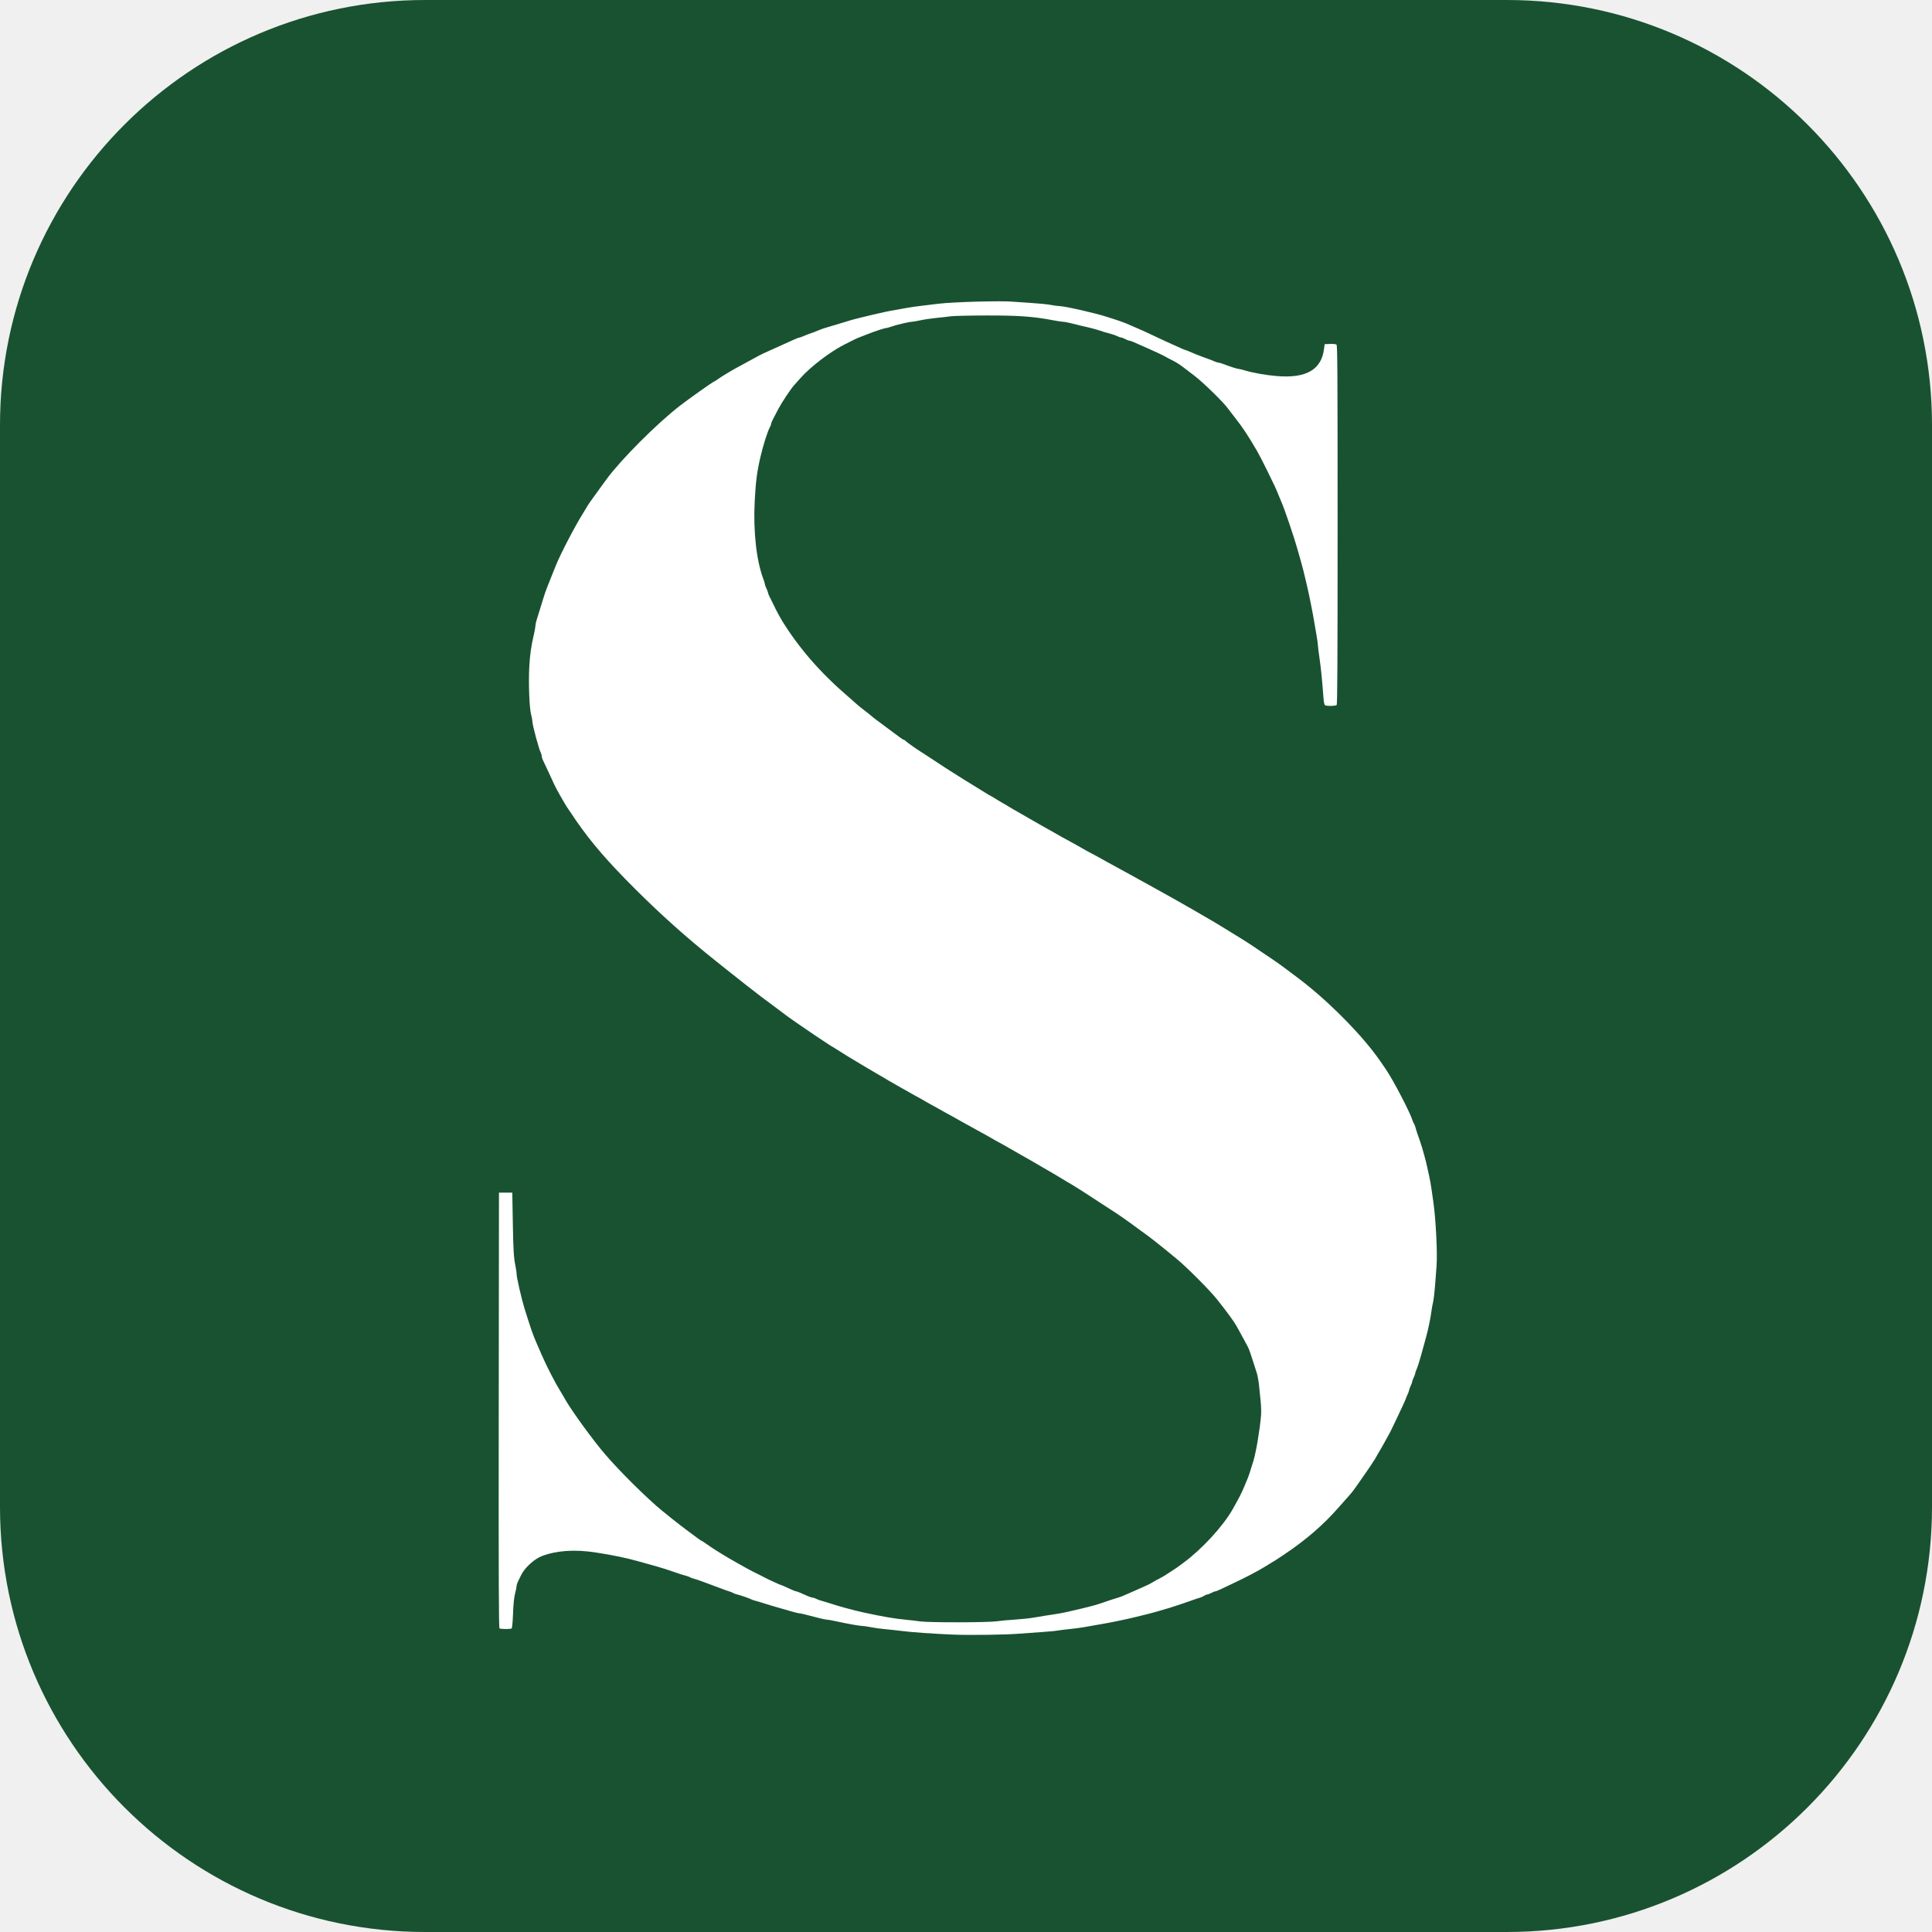
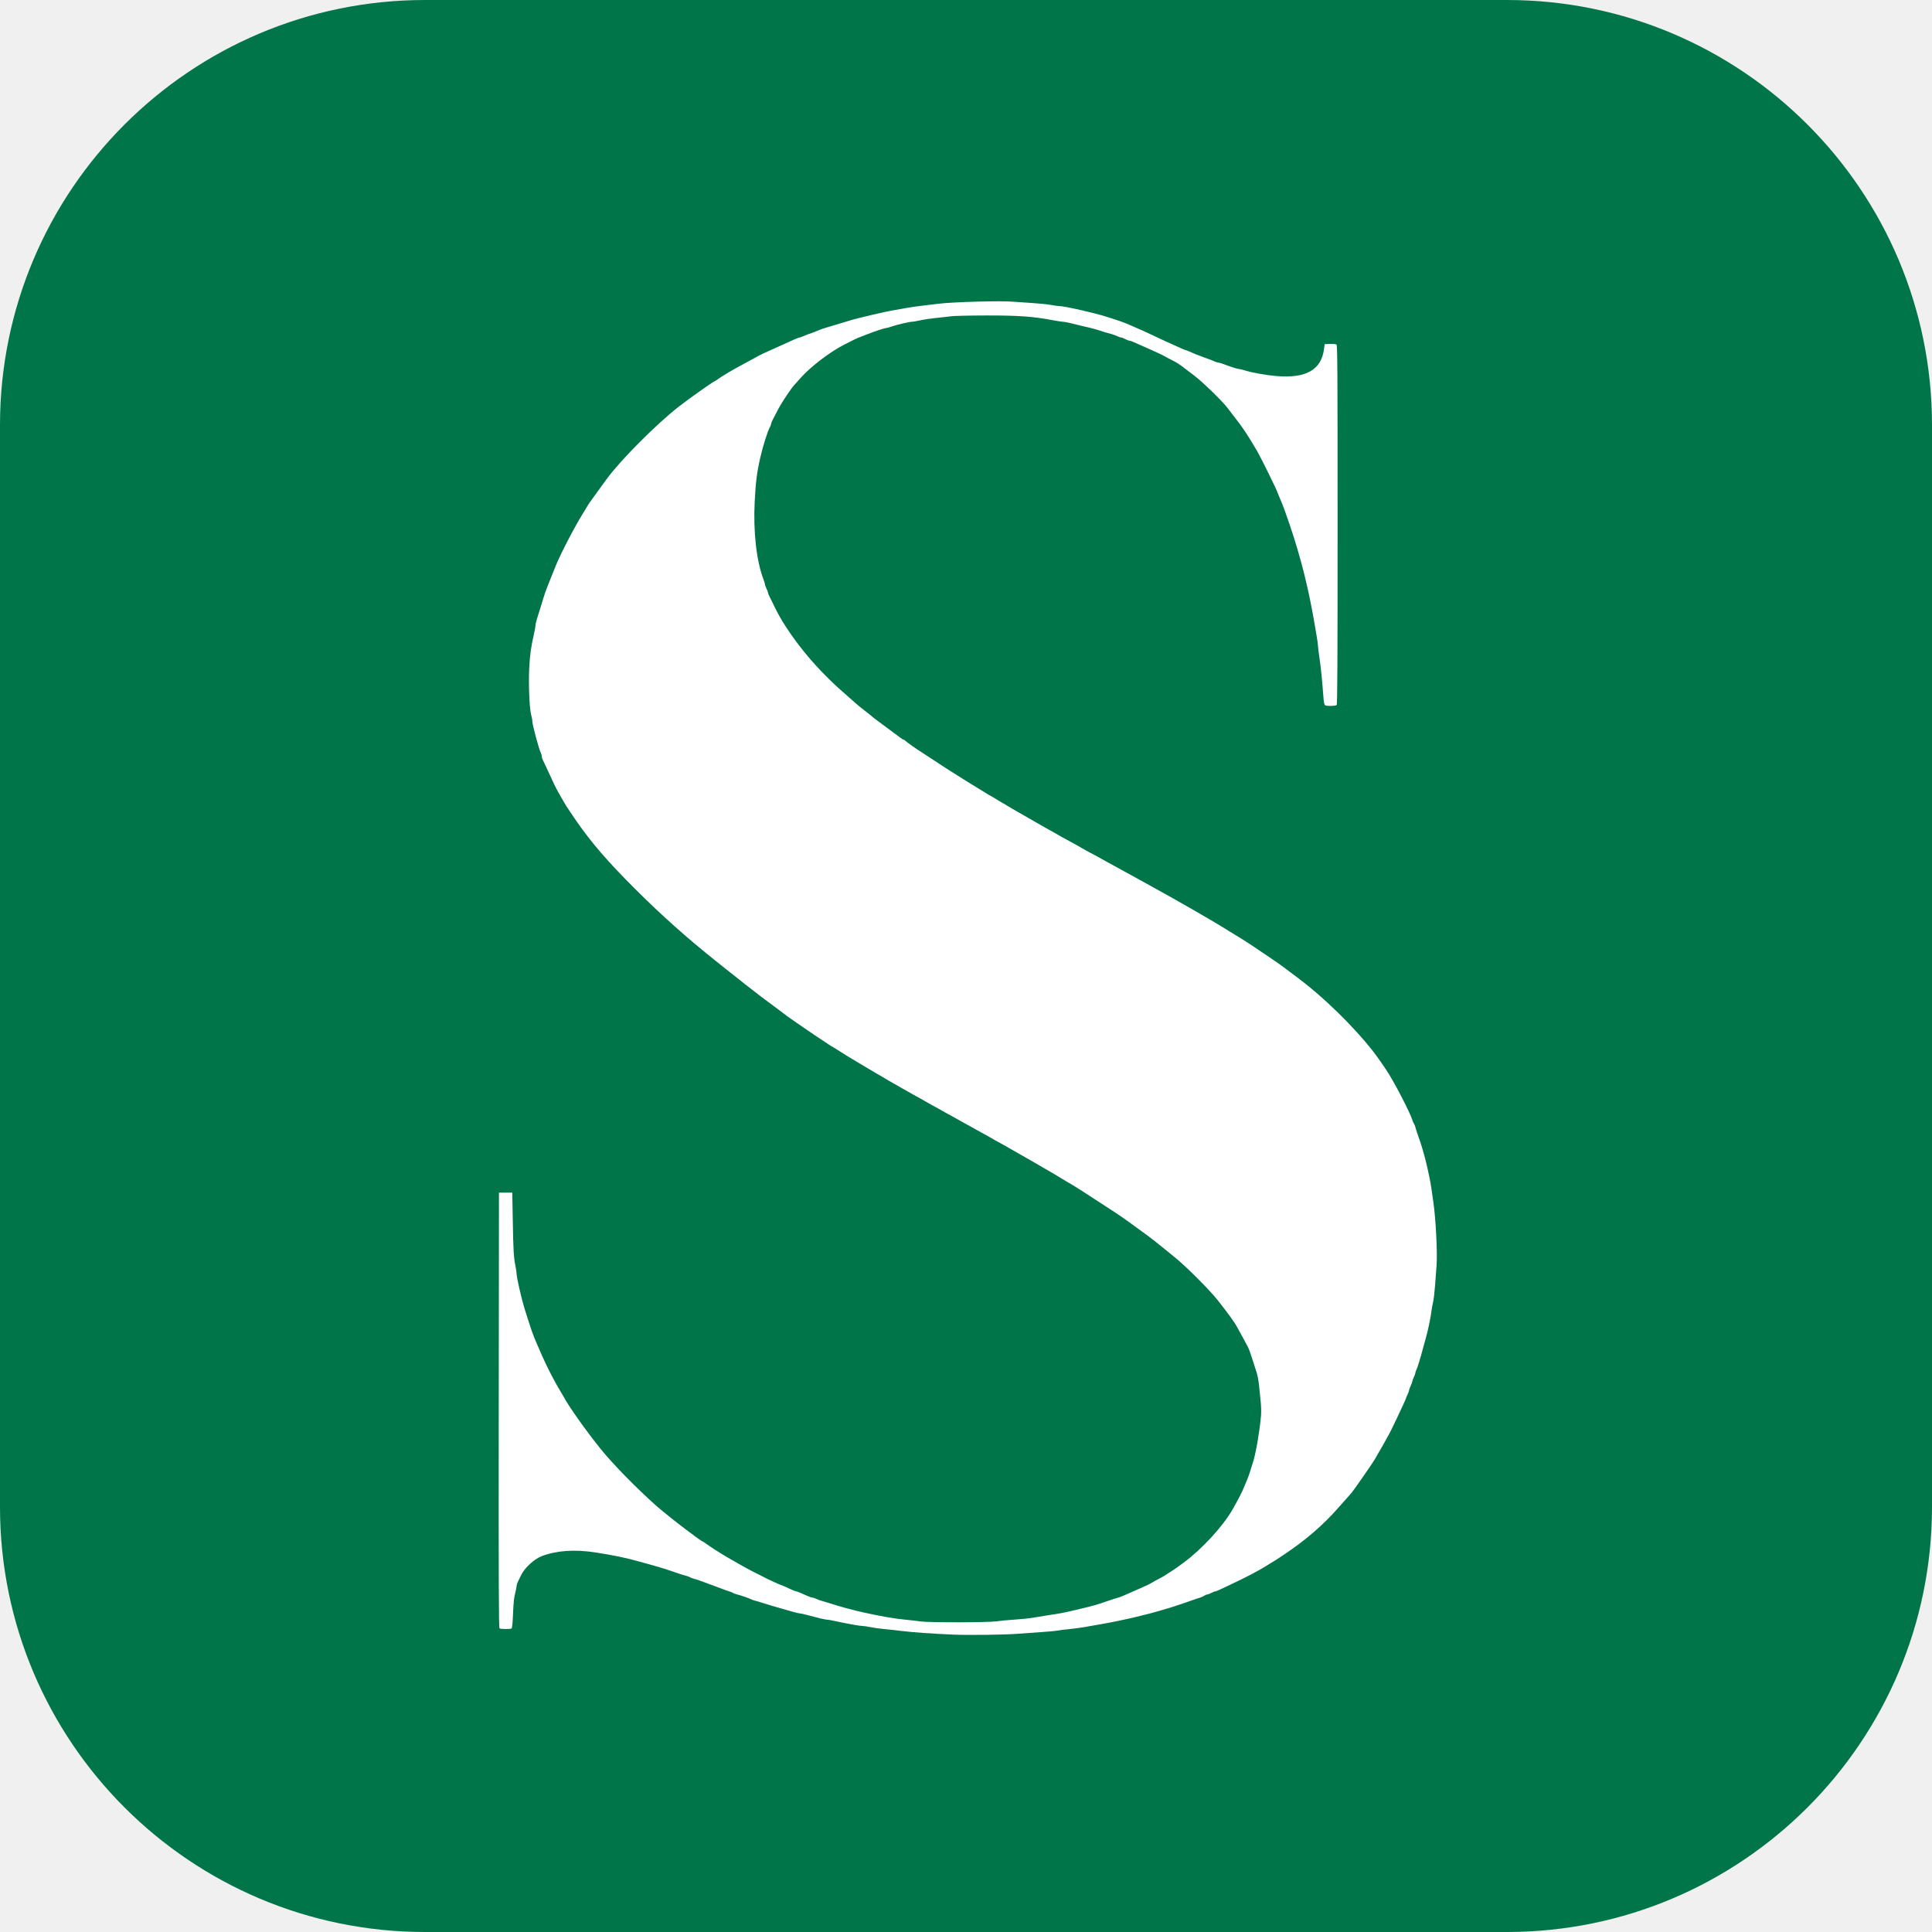
<svg xmlns="http://www.w3.org/2000/svg" viewBox="-32.4 -75.4 614.8 614.8">
-   <rect x="-32.4" y="-75.4" width="614.8" height="614.8" rx="135.3" fill="#195231" />
+   <rect x="-32.4" y="-75.4" width="614.8" height="614.8" rx="135.3" fill="#00754A" />
  <path fill="#fff" d="M270.88,444.76C264.49,444.50 257.72,444.01 254.50,443.60C252.92,443.40 250.44,443.13 249.00,443.00C247.56,442.87 245.59,442.60 244.62,442.39C243.66,442.18 242.48,442.01 242.00,442.01C241.11,442.00 237.36,441.33 233.45,440.48C232.26,440.21 231.04,440.00 230.73,440.00C230.20,440.00 228.02,439.49 224.32,438.49C223.32,438.22 222.30,438.00 222.05,438.00C221.79,438.00 220.86,437.79 219.98,437.53C219.10,437.27 217.47,436.81 216.38,436.50C214.01,435.83 211.56,435.10 210.00,434.59C209.38,434.38 208.45,434.11 207.93,433.98C207.41,433.85 206.79,433.63 206.55,433.50C206.01,433.19 203.44,432.30 202.13,431.97C201.59,431.84 201.03,431.63 200.88,431.51C200.74,431.40 200.23,431.18 199.75,431.04C199.27,430.90 198.09,430.48 197.12,430.11C196.16,429.75 194.81,429.24 194.12,428.99C193.44,428.74 192.09,428.24 191.12,427.88C190.16,427.51 188.93,427.11 188.38,426.97C187.84,426.84 187.27,426.62 187.13,426.50C186.98,426.38 186.41,426.17 185.87,426.03C185.32,425.89 184.31,425.59 183.62,425.35C179.86,424.04 177.73,423.37 174.62,422.52C173.53,422.21 171.89,421.76 171.00,421.51C167.02,420.38 162.76,419.49 157.14,418.62C150.49,417.60 144.72,417.99 140.00,419.79C137.57,420.72 134.50,423.56 133.41,425.88C133.15,426.43 132.73,427.29 132.47,427.80C132.21,428.31 132.00,428.98 131.99,429.30C131.99,429.62 131.78,430.67 131.52,431.65C131.19,432.89 130.99,434.80 130.86,438.02C130.75,440.93 130.58,442.69 130.40,442.81C130.03,443.06 126.96,443.04 126.56,442.79C126.31,442.64 126.26,428.58 126.31,373.36L126.38,304.12L128.50,304.12L130.62,304.12L130.78,313.12C130.94,322.57 131.07,324.78 131.65,327.58C131.84,328.52 132.00,329.63 132.00,330.05C132.00,331.12 133.50,337.66 134.51,341.00C134.99,342.57 136.16,346.20 136.77,348.00C137.18,349.21 137.96,351.18 138.51,352.38C138.76,352.93 139.47,354.56 140.09,356.00C141.61,359.50 144.23,364.58 145.98,367.41C146.40,368.08 146.86,368.85 147.00,369.12C148.46,371.96 154.11,379.94 158.69,385.62C162.54,390.41 170.08,398.12 176.52,403.85C178.13,405.28 183.92,409.90 186.11,411.50C187.15,412.26 188.63,413.35 189.40,413.94C190.18,414.52 190.89,415.00 190.98,415.00C191.08,415.00 191.74,415.42 192.44,415.94C193.15,416.45 194.36,417.27 195.13,417.75C195.90,418.23 196.83,418.82 197.20,419.05C199.17,420.29 205.46,423.86 207.17,424.70C207.42,424.82 207.88,425.05 208.19,425.21C208.90,425.58 209.63,425.94 210.19,426.21C210.43,426.33 210.85,426.55 211.12,426.70C211.93,427.14 215.99,429.00 216.16,429.00C216.25,429.00 216.81,429.23 217.41,429.50C218.01,429.77 218.99,430.23 219.59,430.50C220.19,430.77 220.81,431.00 220.96,431.00C221.11,431.00 221.75,431.23 222.37,431.50C222.99,431.77 224.01,432.23 224.63,432.50C225.25,432.77 225.96,433.00 226.19,433.00C226.43,433.00 226.96,433.18 227.36,433.39C227.76,433.60 228.49,433.87 228.98,433.99C229.47,434.12 230.38,434.39 231.00,434.59C234.19,435.66 239.15,437.02 242.62,437.77C248.28,439.00 252.40,439.71 255.67,440.01C257.16,440.15 259.33,440.40 260.50,440.57C263.24,440.96 282.06,440.93 284.75,440.53C285.78,440.37 288.31,440.13 290.38,440.00C292.44,439.87 295.08,439.60 296.25,439.40C298.94,438.94 301.40,438.55 303.62,438.22C304.59,438.08 306.27,437.75 307.38,437.50C308.48,437.24 310.44,436.78 311.75,436.48C313.06,436.18 314.91,435.71 315.88,435.43C317.46,434.98 318.29,434.70 321.00,433.75C321.48,433.58 322.38,433.30 323.00,433.12C324.09,432.82 324.91,432.49 327.25,431.44C327.87,431.16 328.82,430.74 329.38,430.50C329.93,430.26 330.77,429.89 331.25,429.67C331.73,429.44 332.41,429.14 332.75,428.99C333.09,428.85 333.82,428.45 334.38,428.12C334.93,427.78 335.82,427.28 336.38,427.01C336.93,426.73 337.60,426.37 337.88,426.20C338.99,425.50 341.89,423.61 342.12,423.43C342.26,423.32 343.18,422.64 344.16,421.93C350.01,417.66 356.83,410.25 359.90,404.81C361.93,401.20 362.80,399.51 363.51,397.75C363.81,396.99 364.26,395.93 364.50,395.38C364.92,394.42 365.42,392.91 366.47,389.44C367.33,386.60 368.51,379.53 368.89,375.00C368.97,373.97 368.92,371.97 368.77,370.56C368.62,369.15 368.39,366.85 368.25,365.44C368.10,364.03 367.78,362.26 367.53,361.50C367.28,360.74 366.81,359.28 366.49,358.25C365.78,355.93 365.01,353.75 364.72,353.25C364.60,353.04 364.30,352.48 364.05,352.00C363.79,351.52 363.21,350.45 362.76,349.62C362.30,348.80 361.60,347.51 361.19,346.75C360.40,345.28 358.15,342.19 354.91,338.12C352.45,335.05 345.53,328.10 342.00,325.16C338.48,322.23 333.50,318.27 332.39,317.50C331.89,317.16 331.27,316.71 331.00,316.50C330.73,316.29 330.11,315.84 329.62,315.50C329.12,315.16 327.97,314.31 327.05,313.61C326.13,312.92 324.08,311.50 322.50,310.46C318.53,307.86 313.05,304.30 312.00,303.63C311.52,303.33 310.79,302.87 310.38,302.61C309.31,301.93 309.02,301.76 306.96,300.55C305.95,299.96 304.79,299.26 304.38,298.99C303.96,298.73 303.27,298.31 302.83,298.07C301.96,297.59 297.01,294.71 295.54,293.83C295.04,293.53 294.29,293.11 293.88,292.89C293.46,292.67 292.68,292.22 292.12,291.89C291.57,291.56 290.79,291.11 290.38,290.89C289.96,290.67 289.18,290.22 288.62,289.89C288.07,289.55 287.46,289.19 287.25,289.10C286.76,288.86 281.74,286.05 281.25,285.73C281.04,285.60 280.54,285.32 280.12,285.12C279.71,284.91 278.81,284.41 278.12,284.01C277.44,283.61 276.54,283.11 276.12,282.90C275.71,282.69 274.59,282.07 273.62,281.52C272.66,280.96 271.45,280.29 270.94,280.01C270.42,279.73 269.58,279.27 269.06,278.99C268.55,278.71 267.34,278.04 266.38,277.48C265.41,276.93 264.29,276.31 263.88,276.10C263.46,275.89 262.68,275.45 262.12,275.12C261.14,274.53 260.35,274.08 258.38,273.02C257.82,272.72 256.93,272.21 256.38,271.88C255.82,271.55 255.04,271.11 254.62,270.89C254.21,270.67 253.43,270.22 252.88,269.89C252.32,269.56 251.54,269.11 251.12,268.89C250.71,268.68 249.93,268.22 249.38,267.87C248.82,267.53 248.15,267.13 247.88,266.98C247.60,266.84 246.97,266.48 246.47,266.17C245.97,265.87 244.73,265.14 243.72,264.55C242.70,263.96 241.54,263.26 241.12,263.00C240.71,262.74 239.59,262.06 238.62,261.50C237.66,260.94 236.20,260.03 235.38,259.49C234.55,258.95 233.44,258.26 232.90,257.94C232.37,257.63 231.75,257.26 231.53,257.12C230.53,256.51 222.91,251.36 221.00,250.01C219.83,249.18 218.59,248.31 218.25,248.07C217.91,247.83 216.07,246.45 214.16,245.00C212.25,243.56 210.28,242.09 209.78,241.74C208.92,241.13 201.55,235.35 198.40,232.81C197.60,232.16 196.23,231.06 195.36,230.38C186.30,223.17 178.02,215.78 169.61,207.38C160.96,198.75 155.81,192.78 150.93,185.75C150.16,184.64 148.14,181.64 147.88,181.22C146.69,179.31 144.49,175.38 143.98,174.25C143.70,173.63 143.12,172.39 142.71,171.50C142.29,170.61 141.66,169.26 141.32,168.50C140.98,167.74 140.54,166.83 140.35,166.46C140.16,166.10 140.00,165.55 140.00,165.26C140.00,164.96 139.87,164.47 139.70,164.17C139.11,163.07 137.00,155.23 137.00,154.12C137.00,153.70 136.82,152.74 136.61,151.99C136.07,150.09 135.75,142.08 136.02,137.00C136.23,132.93 136.60,130.33 137.53,126.32C137.79,125.19 138.00,123.98 138.00,123.64C138.00,123.29 138.23,122.30 138.50,121.44C138.78,120.58 139.25,119.09 139.54,118.12C141.14,112.89 141.09,113.02 142.50,109.50C142.78,108.81 143.22,107.69 143.50,107.00C143.78,106.31 144.24,105.16 144.53,104.44C146.03,100.75 150.64,91.89 153.06,88.06C153.29,87.68 153.72,86.98 154.00,86.50C154.93,84.91 155.06,84.73 158.37,80.18C159.18,79.05 160.20,77.66 160.62,77.09C165.11,70.95 176.45,59.57 183.75,53.88C186.69,51.58 194.58,46.00 194.88,46.00C194.95,46.00 195.55,45.62 196.21,45.15C196.87,44.69 197.74,44.12 198.14,43.90C198.55,43.67 199.21,43.27 199.62,43.00C200.04,42.73 200.77,42.31 201.25,42.05C201.73,41.79 202.77,41.23 203.56,40.79C209.16,37.71 209.96,37.29 211.88,36.45C212.84,36.03 214.47,35.30 215.50,34.82C219.97,32.76 221.73,32.00 222.03,32.00C222.18,32.00 222.65,31.84 223.09,31.64C223.82,31.30 224.62,31.00 226.75,30.25C227.23,30.08 227.96,29.78 228.38,29.59C228.79,29.40 229.69,29.09 230.38,28.89C231.06,28.70 232.38,28.30 233.31,28.02C239.01,26.27 238.85,26.31 242.25,25.49C243.28,25.24 244.63,24.92 245.25,24.76C247.65,24.17 250.95,23.48 252.50,23.24C253.39,23.10 255.00,22.81 256.06,22.60C257.12,22.40 259.37,22.07 261.06,21.88C262.75,21.68 265.02,21.41 266.12,21.27C270.83,20.68 286.53,20.25 290.12,20.62C290.81,20.69 293.30,20.86 295.66,21.00C298.02,21.14 300.83,21.42 301.91,21.62C302.99,21.83 304.25,22.00 304.70,22.00C306.33,22.00 316.39,24.28 319.75,25.41C320.37,25.61 321.21,25.88 321.62,26.00C322.68,26.32 325.28,27.22 325.88,27.49C326.15,27.61 327.11,28.02 328.00,28.40C330.07,29.27 332.20,30.23 335.50,31.80C338.02,32.99 338.98,33.43 341.31,34.47C341.90,34.73 342.89,35.18 343.53,35.47C344.16,35.76 344.77,36.00 344.87,36.00C344.98,36.00 345.53,36.21 346.10,36.47C347.25,37.00 349.18,37.77 350.50,38.24C352.82,39.07 353.43,39.30 354.16,39.64C354.60,39.84 355.14,40.00 355.37,40.00C355.60,40.00 356.31,40.21 356.95,40.46C358.82,41.19 361.34,42.00 361.75,42.00C361.96,41.99 362.86,42.21 363.75,42.48C366.40,43.27 370.41,43.98 373.88,44.27C383.27,45.05 388.11,42.26 388.94,35.58L389.13,34.12L390.84,34.05C391.88,34.01 392.68,34.09 392.90,34.27C393.20,34.52 393.25,42.82 393.25,91.61C393.25,135.64 393.18,148.72 392.95,148.95C392.60,149.30 389.80,149.35 389.27,149.02C389.02,148.86 388.85,148.06 388.74,146.46C388.31,140.72 387.92,136.90 387.48,133.97C387.22,132.24 387.00,130.49 387.00,130.10C387.00,129.70 386.79,128.14 386.52,126.62C386.26,125.11 385.92,123.14 385.77,122.25C385.36,119.73 384.15,113.67 383.71,111.88C383.57,111.33 383.35,110.37 383.22,109.75C382.81,107.87 382.01,104.72 381.51,103.00C381.25,102.11 380.78,100.47 380.48,99.38C379.43,95.59 376.35,86.54 375.39,84.38C375.20,83.96 374.80,83.01 374.50,82.25C373.56,79.91 373.38,79.51 370.98,74.63C369.70,72.02 368.19,69.09 367.63,68.13C364.86,63.37 362.97,60.50 360.88,57.88C359.90,56.64 358.73,55.12 358.28,54.50C356.84,52.50 350.35,46.18 347.63,44.12C346.18,43.02 344.40,41.67 343.68,41.12C342.96,40.57 341.70,39.78 340.88,39.38C340.05,38.98 338.86,38.34 338.23,37.98C337.60,37.61 335.23,36.50 332.98,35.51C330.72,34.52 328.52,33.55 328.09,33.35C327.65,33.16 327.15,33.00 326.96,33.00C326.77,33.00 326.20,32.78 325.68,32.50C325.17,32.23 324.58,32.00 324.36,32.00C324.15,32.00 323.62,31.82 323.18,31.59C322.74,31.36 321.82,31.04 321.13,30.86C320.44,30.69 319.54,30.44 319.12,30.30C316.28,29.35 315.41,29.11 311.62,28.25C310.94,28.09 309.52,27.75 308.47,27.48C307.42,27.22 306.27,27.00 305.91,27.00C305.55,27.00 304.10,26.78 302.69,26.51C296.45,25.31 291.64,24.97 281.46,24.99C276.19,25.00 271.14,25.12 270.25,25.24C269.36,25.37 267.27,25.60 265.62,25.76C263.98,25.92 261.65,26.27 260.47,26.53C259.28,26.79 258.05,27.00 257.73,27.00C256.92,27.00 252.89,27.95 251.29,28.52C250.56,28.79 249.77,29.00 249.54,29.00C249.07,29.00 245.62,30.14 243.50,31.00C242.74,31.30 241.71,31.71 241.19,31.90C240.23,32.25 239.25,32.73 236.00,34.40C231.63,36.65 225.50,41.35 222.42,44.81C221.66,45.67 220.68,46.77 220.24,47.25C219.25,48.35 216.39,52.65 215.34,54.62C213.45,58.17 213.00,59.10 213.00,59.44C213.00,59.64 212.83,60.10 212.63,60.46C211.85,61.84 210.43,66.34 209.53,70.25C208.47,74.87 208.09,77.87 207.76,84.18C207.27,93.76 208.31,103.03 210.52,108.88C210.79,109.57 211.00,110.30 211.01,110.50C211.01,110.71 211.23,111.33 211.50,111.88C211.77,112.42 211.99,113.02 211.99,113.20C212.00,113.38 212.22,113.94 212.48,114.45C212.75,114.96 213.31,116.11 213.74,117.00C214.56,118.74 215.85,121.15 216.62,122.38C222.02,131.07 228.88,138.91 237.62,146.38C238.72,147.33 239.90,148.36 240.24,148.69C240.57,149.01 241.64,149.88 242.61,150.61C243.58,151.35 244.71,152.25 245.12,152.62C245.54,152.99 246.16,153.47 246.50,153.70C246.84,153.93 247.93,154.74 248.92,155.50C249.90,156.25 251.34,157.32 252.12,157.88C252.89,158.43 253.84,159.13 254.23,159.44C254.63,159.75 255.06,160.00 255.19,160.00C255.33,160.00 255.58,160.17 255.75,160.37C256.01,160.69 259.47,163.13 260.71,163.88C260.94,164.01 262.42,164.98 264.00,166.02C268.01,168.66 269.80,169.83 270.30,170.12C270.72,170.37 273.61,172.19 274.96,173.06C275.32,173.29 276.02,173.72 276.50,174.00C276.98,174.28 277.71,174.73 278.12,175.00C278.54,175.27 279.27,175.72 279.75,176.00C280.23,176.28 280.96,176.74 281.38,177.01C281.79,177.28 282.46,177.67 282.88,177.88C283.29,178.10 284.13,178.60 284.75,179.00C285.37,179.40 286.21,179.90 286.62,180.12C287.04,180.33 287.71,180.72 288.12,180.99C288.54,181.27 289.24,181.69 289.68,181.93C290.12,182.18 292.43,183.50 294.80,184.87C300.70,188.26 301.02,188.44 301.88,188.89C302.29,189.11 303.07,189.55 303.62,189.88C304.18,190.21 305.02,190.69 305.50,190.95C308.08,192.33 312.54,194.82 313.25,195.27C313.46,195.40 314.07,195.73 314.62,196.01C315.18,196.28 316.41,196.95 317.38,197.49C318.34,198.03 319.52,198.69 320.00,198.95C320.48,199.20 321.52,199.77 322.31,200.21C323.10,200.64 324.40,201.36 325.19,201.79C325.98,202.23 327.02,202.80 327.50,203.05C327.98,203.31 329.16,203.97 330.12,204.51C331.09,205.05 332.21,205.67 332.62,205.88C333.04,206.09 333.94,206.59 334.62,206.99C335.31,207.39 336.21,207.89 336.62,208.10C337.04,208.31 338.16,208.94 339.12,209.49C340.09,210.05 341.21,210.68 341.62,210.89C342.04,211.11 342.82,211.56 343.38,211.89C343.93,212.22 344.71,212.67 345.12,212.89C345.54,213.11 346.29,213.53 346.79,213.83C348.26,214.71 353.21,217.59 354.08,218.07C354.52,218.31 355.21,218.73 355.62,219.00C356.04,219.27 356.77,219.72 357.25,220.00C357.73,220.28 358.46,220.73 358.88,221.00C359.29,221.27 360.02,221.72 360.50,222.00C360.98,222.28 361.68,222.71 362.05,222.94C362.42,223.18 363.43,223.82 364.30,224.36C365.17,224.91 365.99,225.44 366.12,225.55C366.26,225.66 367.44,226.47 368.75,227.33C373.59,230.55 375.33,231.78 378.23,234.00C379.04,234.62 380.02,235.35 380.40,235.62C380.79,235.90 382.01,236.85 383.12,237.73C392.18,244.98 401.62,254.75 406.82,262.26C407.33,263.01 408.14,264.19 408.61,264.88C410.98,268.33 416.41,278.77 417.13,281.25C417.23,281.59 417.42,282.01 417.56,282.18C417.69,282.35 417.89,282.85 418.01,283.31C418.12,283.76 418.41,284.69 418.65,285.38C418.89,286.06 419.28,287.19 419.52,287.88C420.23,289.92 421.39,294.13 421.79,296.12C421.93,296.81 422.22,298.11 422.42,299.00C422.63,299.89 422.95,301.69 423.13,303.00C423.32,304.31 423.59,306.16 423.72,307.12C424.51,312.59 425.05,323.33 424.74,327.38C424.62,328.89 424.40,331.81 424.25,333.88C424.09,335.94 423.81,338.26 423.62,339.03C423.43,339.81 423.21,341.05 423.12,341.78C422.93,343.52 422.08,347.68 421.50,349.75C421.24,350.64 420.81,352.22 420.54,353.25C419.54,356.99 418.66,359.87 418.33,360.49C418.15,360.84 418.00,361.29 417.99,361.50C417.99,361.71 417.77,362.32 417.50,362.88C417.23,363.43 417.01,364.04 417.00,364.25C416.99,364.46 416.77,365.07 416.50,365.62C416.23,366.18 416.01,366.79 416.00,367.00C415.99,367.21 415.77,367.82 415.50,368.38C415.23,368.93 415.01,369.46 415.01,369.57C415.00,369.67 414.54,370.74 413.97,371.94C413.41,373.14 412.50,375.08 411.95,376.25C410.70,378.92 409.74,380.84 408.99,382.12C408.68,382.68 408.21,383.52 407.95,384.00C407.69,384.48 407.28,385.21 407.03,385.62C406.56,386.40 405.63,387.99 405.15,388.88C404.77,389.55 402.85,392.40 401.02,395.00C400.19,396.17 399.12,397.69 398.64,398.38C398.16,399.06 397.41,400.00 396.97,400.47C396.53,400.93 394.98,402.68 393.52,404.35C388.76,409.82 383.07,414.72 376.11,419.37C373.47,421.13 373.16,421.33 372.00,422.00C371.52,422.28 370.79,422.73 370.38,423.00C368.19,424.39 363.55,426.82 359.31,428.78C358.38,429.21 356.96,429.88 356.15,430.28C355.33,430.68 354.52,431.00 354.33,431.00C354.15,431.00 353.58,431.23 353.07,431.50C352.55,431.77 351.96,432.00 351.75,432.00C351.53,432.00 351.10,432.18 350.78,432.41C350.46,432.63 349.84,432.91 349.41,433.02C348.98,433.13 347.67,433.57 346.50,434.00C345.33,434.43 344.15,434.84 343.88,434.91C343.60,434.99 342.81,435.25 342.12,435.49C340.97,435.91 339.92,436.22 335.50,437.50C334.61,437.75 332.98,438.19 331.88,438.45C330.77,438.72 329.37,439.07 328.75,439.22C328.13,439.38 327.06,439.62 326.38,439.77C325.69,439.92 324.17,440.24 323.00,440.49C321.83,440.74 319.47,441.19 317.75,441.48C316.03,441.78 313.70,442.19 312.56,442.39C311.42,442.60 309.32,442.87 307.89,443.01C306.45,443.15 304.73,443.36 304.05,443.49C303.38,443.62 300.92,443.84 298.60,443.99C296.28,444.14 293.14,444.36 291.62,444.49C287.77,444.82 275.95,444.98 270.88,444.76Z" />
</svg>
